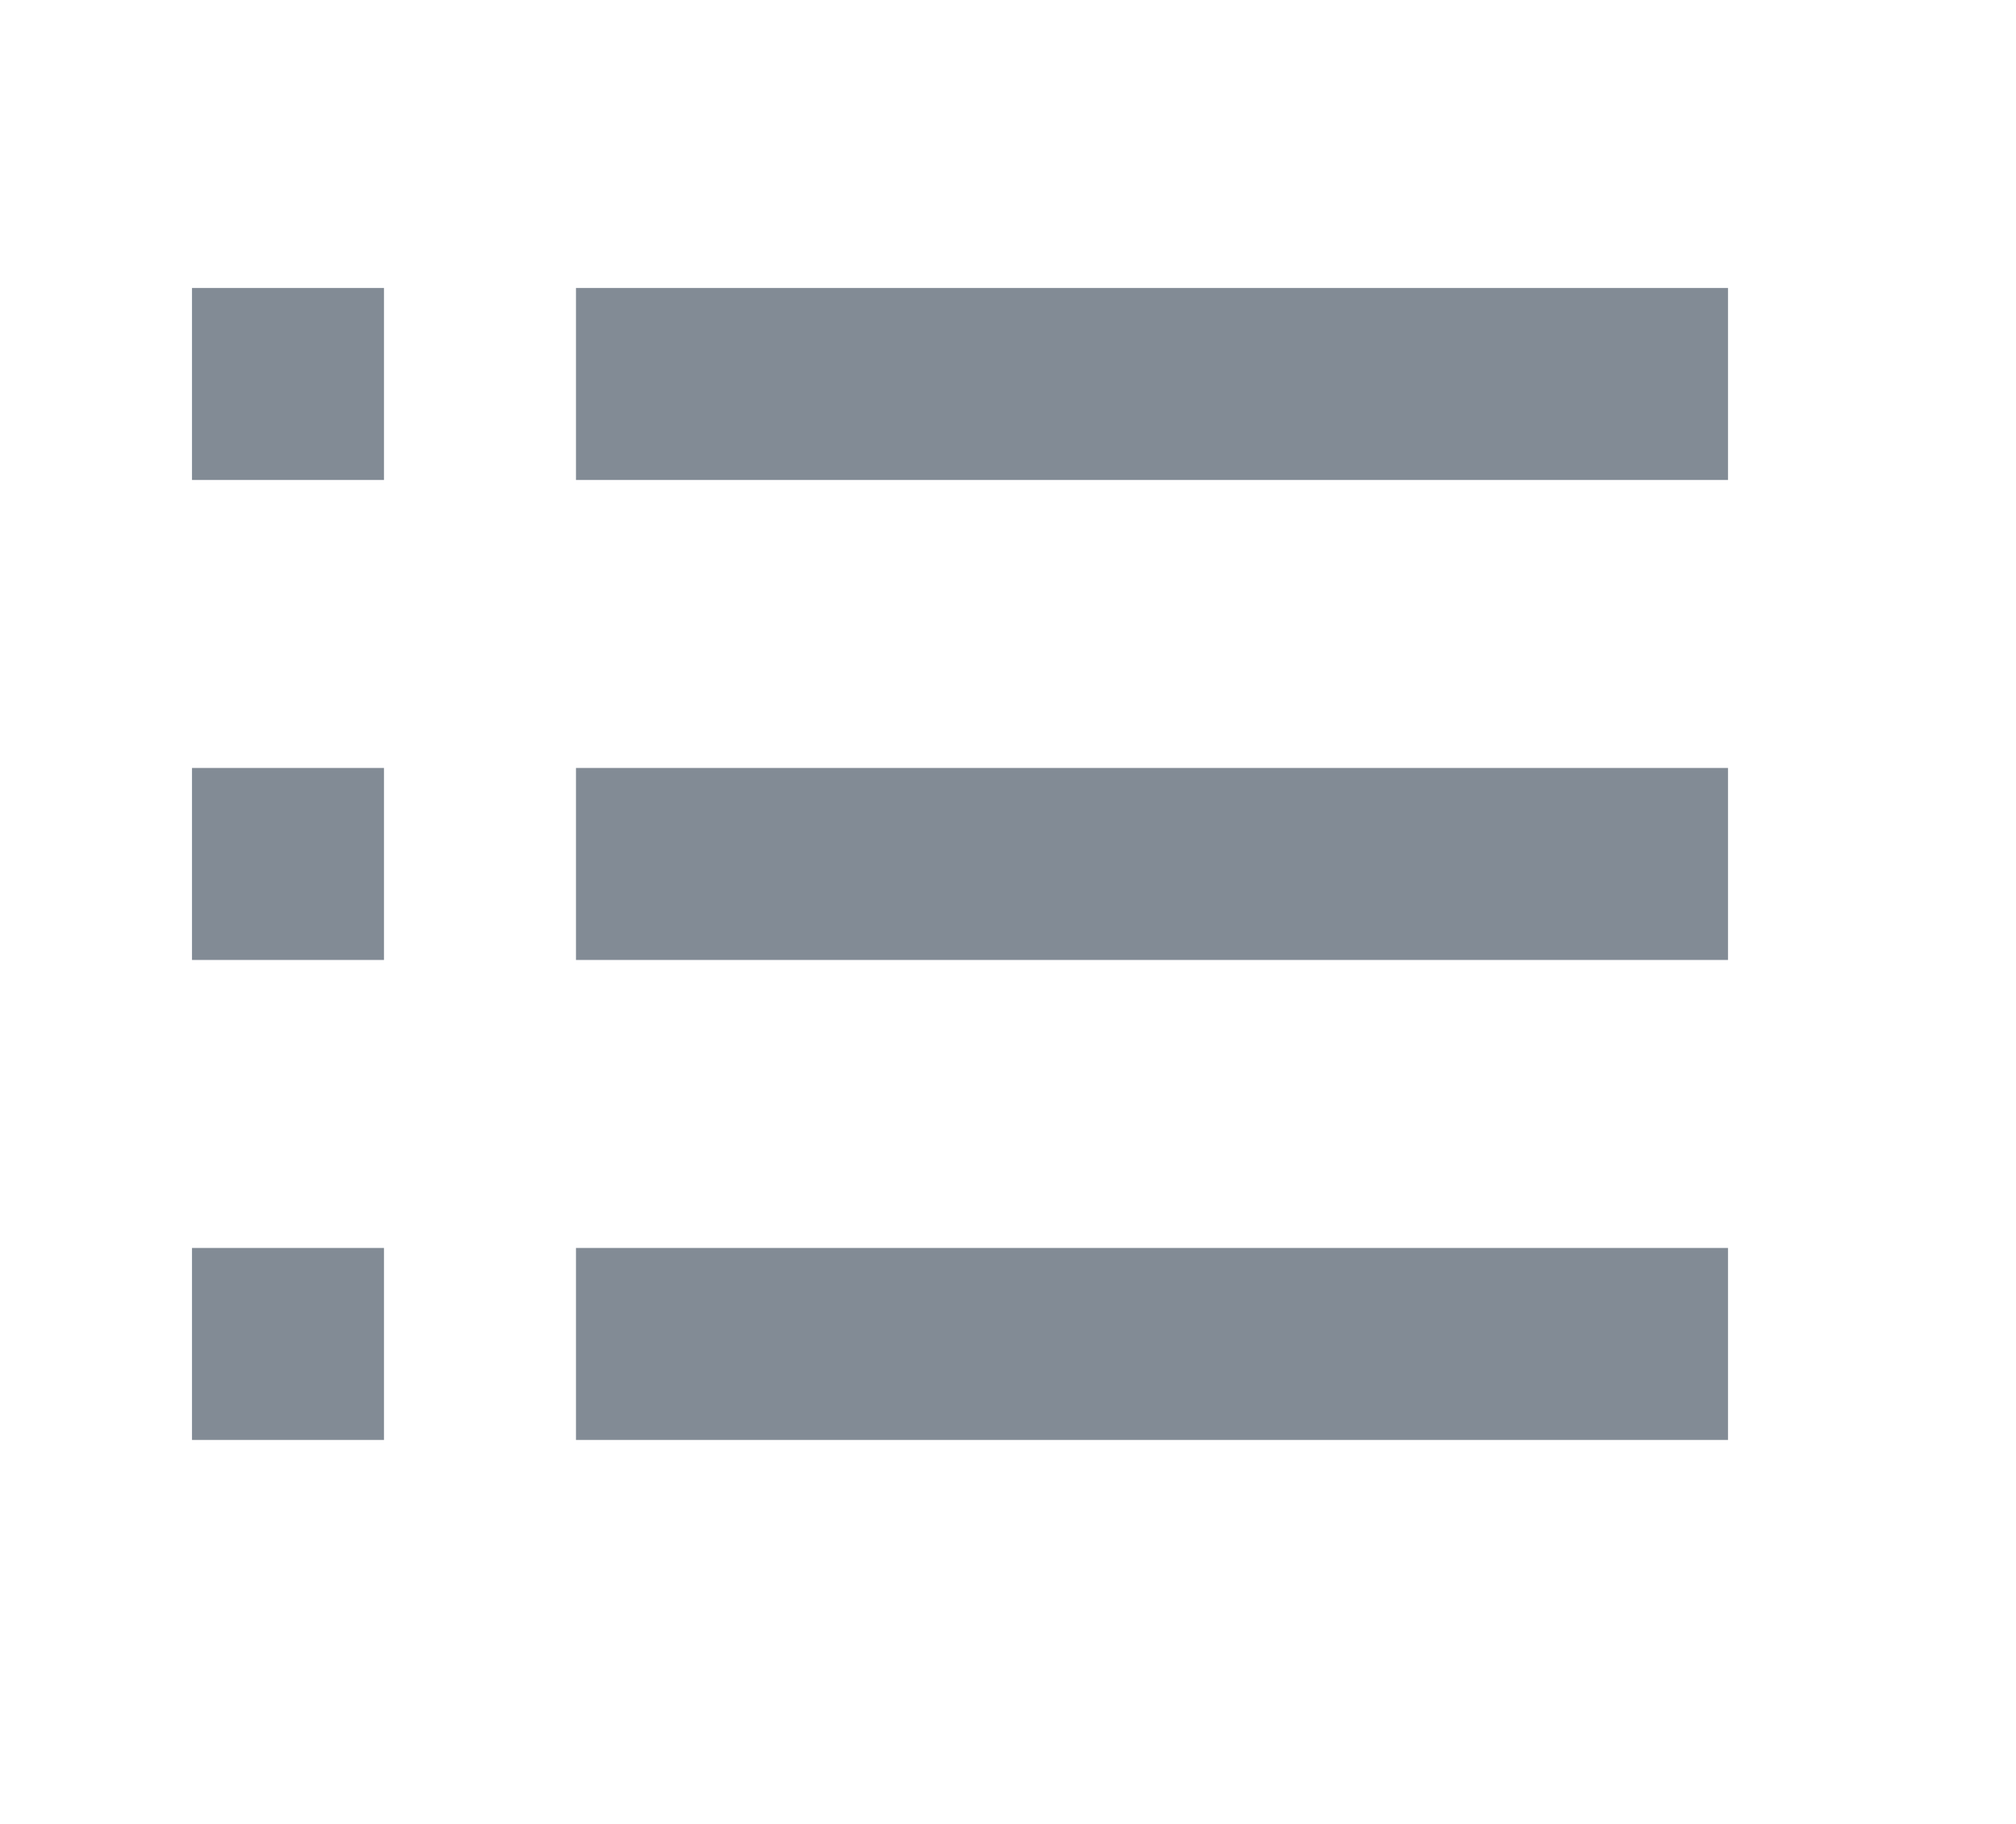
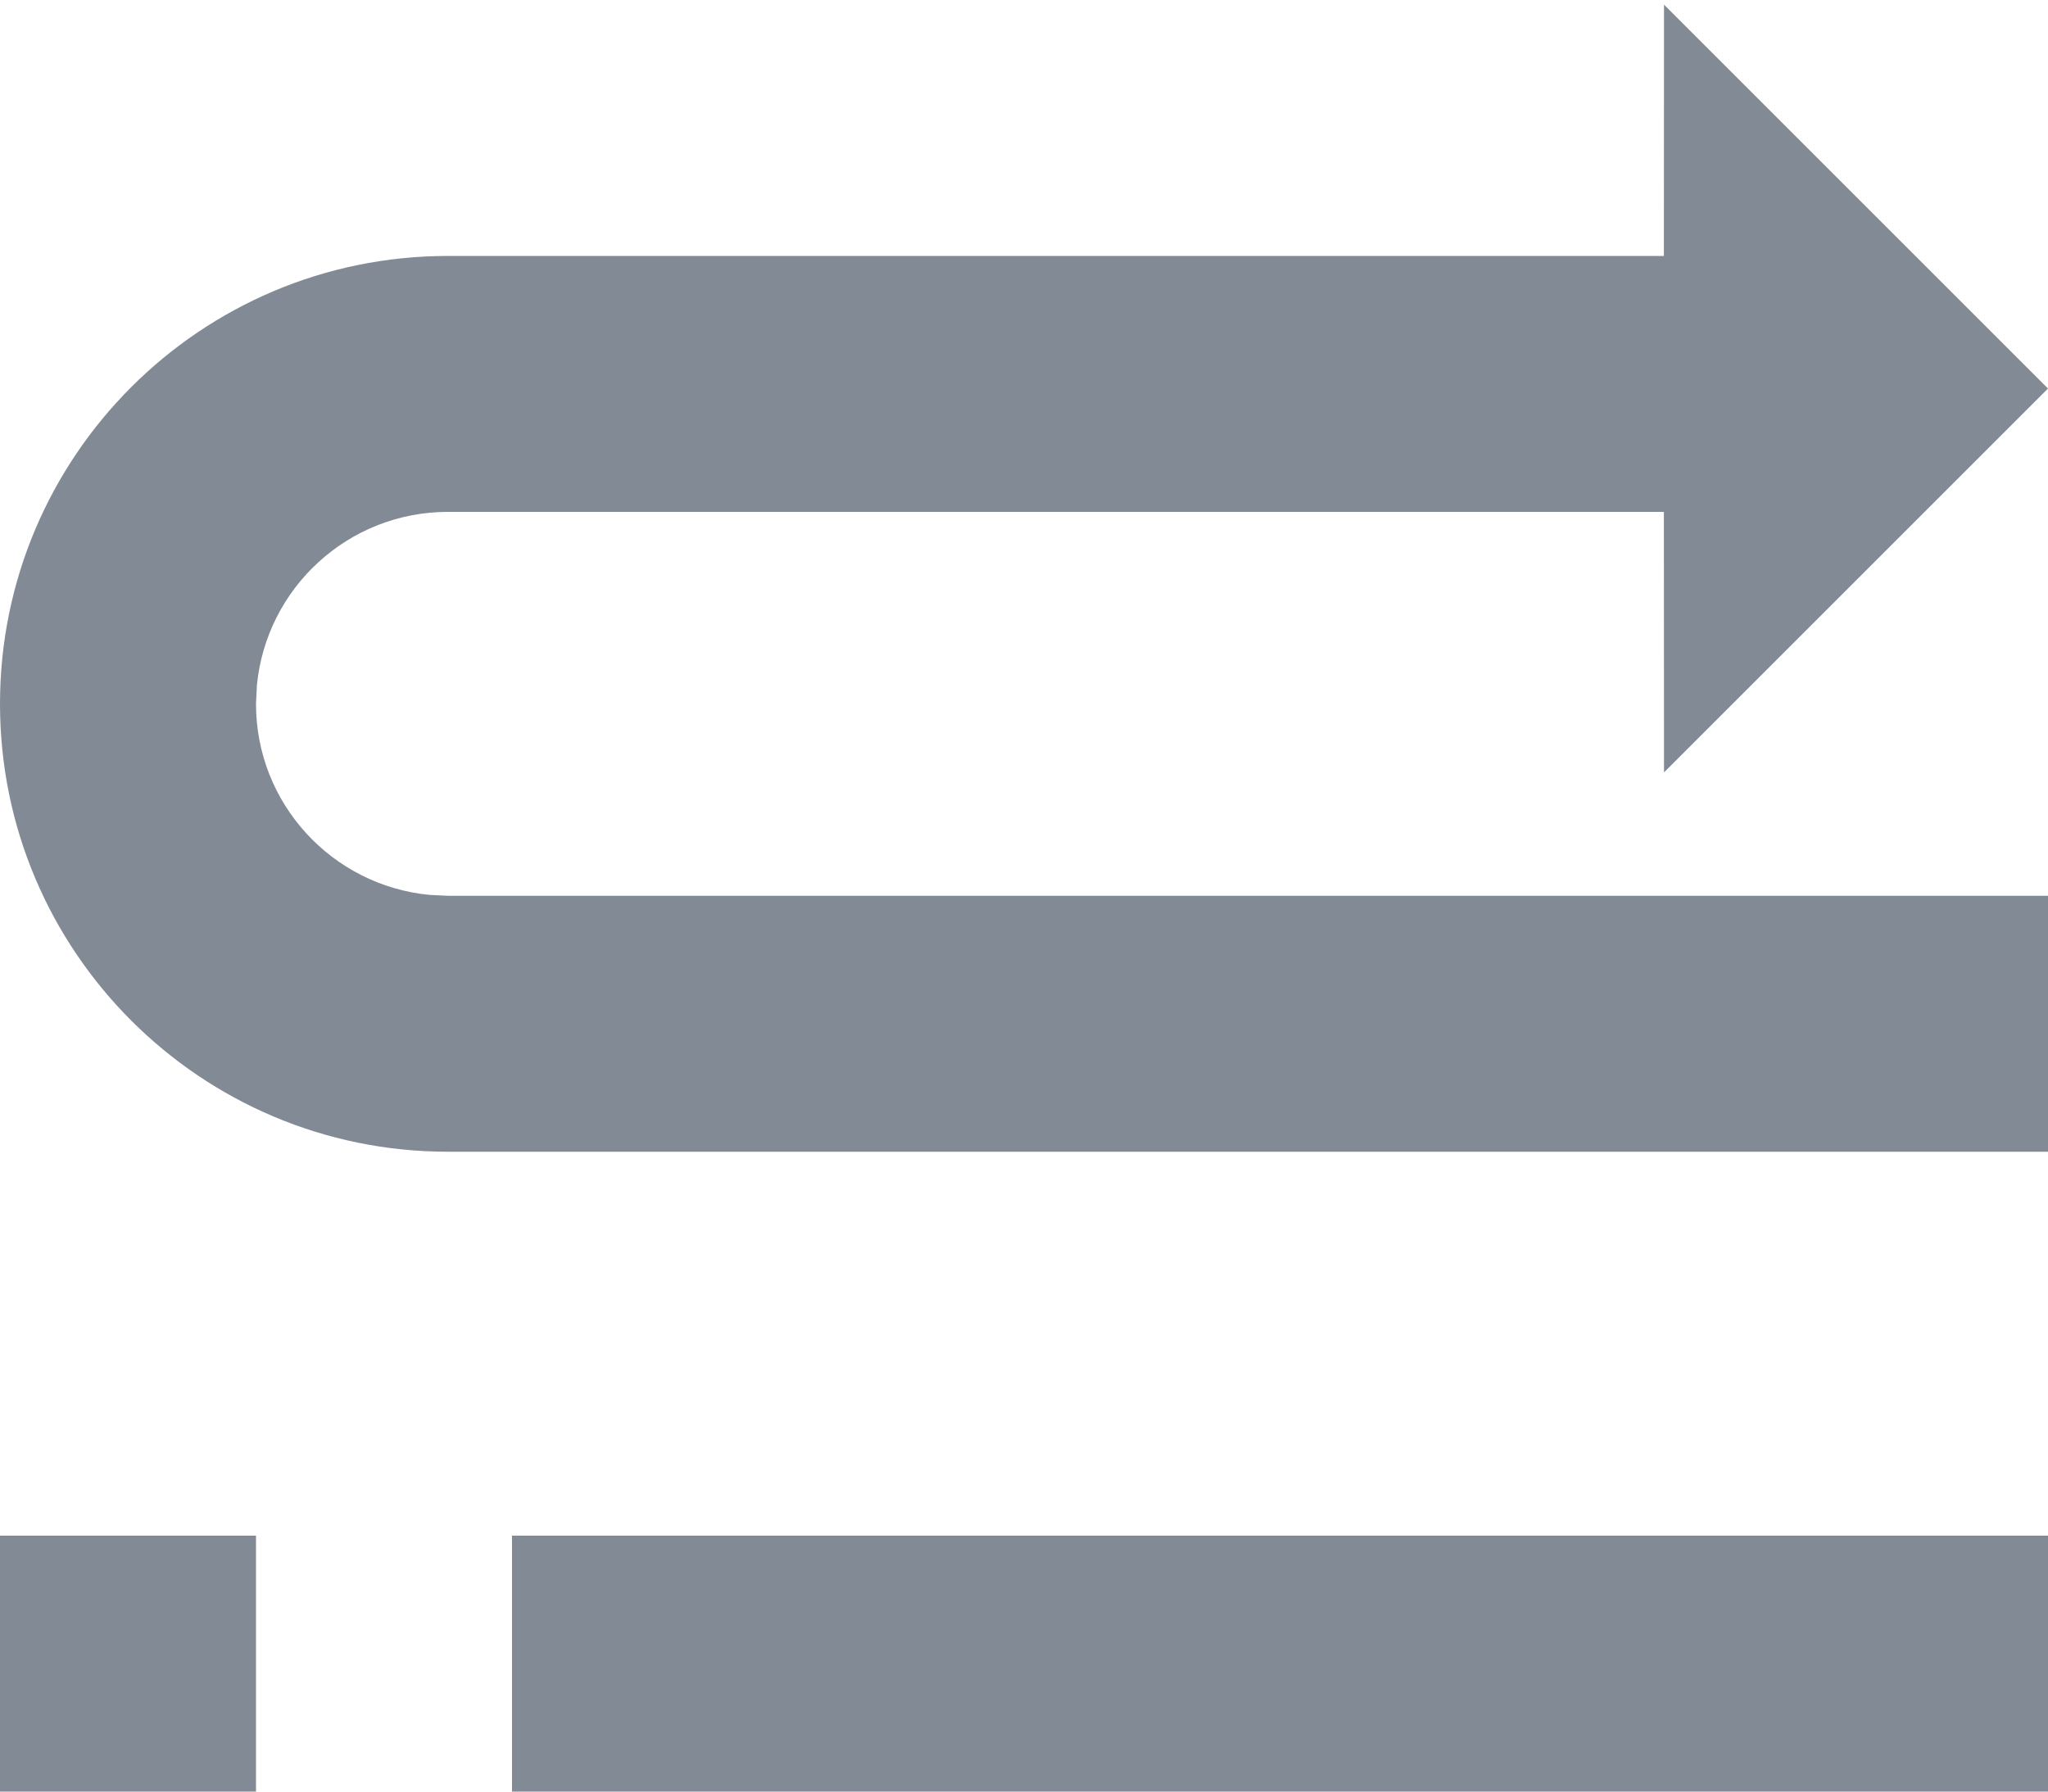
- <svg xmlns="http://www.w3.org/2000/svg" width="21" height="19" viewBox="0 0 21 19">
-   <path fill="#828B95" d="M6 3h12v2H6V3zM2 3h2v2H2V3zm4 10h12v2H6v-2zm-4 0h2v2H2v-2zm4-5h12v2H6V8zM2 8h2v2H2V8z" />
+ <svg xmlns="http://www.w3.org/2000/svg" width="16" height="14" viewBox="0 0 16 14">
+   <path fill="#828B95" fill-rule="evenodd" d="M434,25 L434,27 L422,27 L422,25 L434,25 Z M420,25 L420,27 L418,27 L418,25 L420,25 Z M421.5,17 C420.72,17 420.08,17.595 420.007,18.356 L420,18.5 C420,19.28 420.595,19.92 421.356,19.993 L421.5,20 L434,20 L434,22 L421.5,22 C419.567,22 418,20.433 418,18.5 C418,16.567 419.567,15 421.5,15 L430.999,15 L431,13.036 L434,16.036 L431,19.036 L430.999,17 L421.5,17 Z" transform="translate(-418 -13)" />
</svg>
